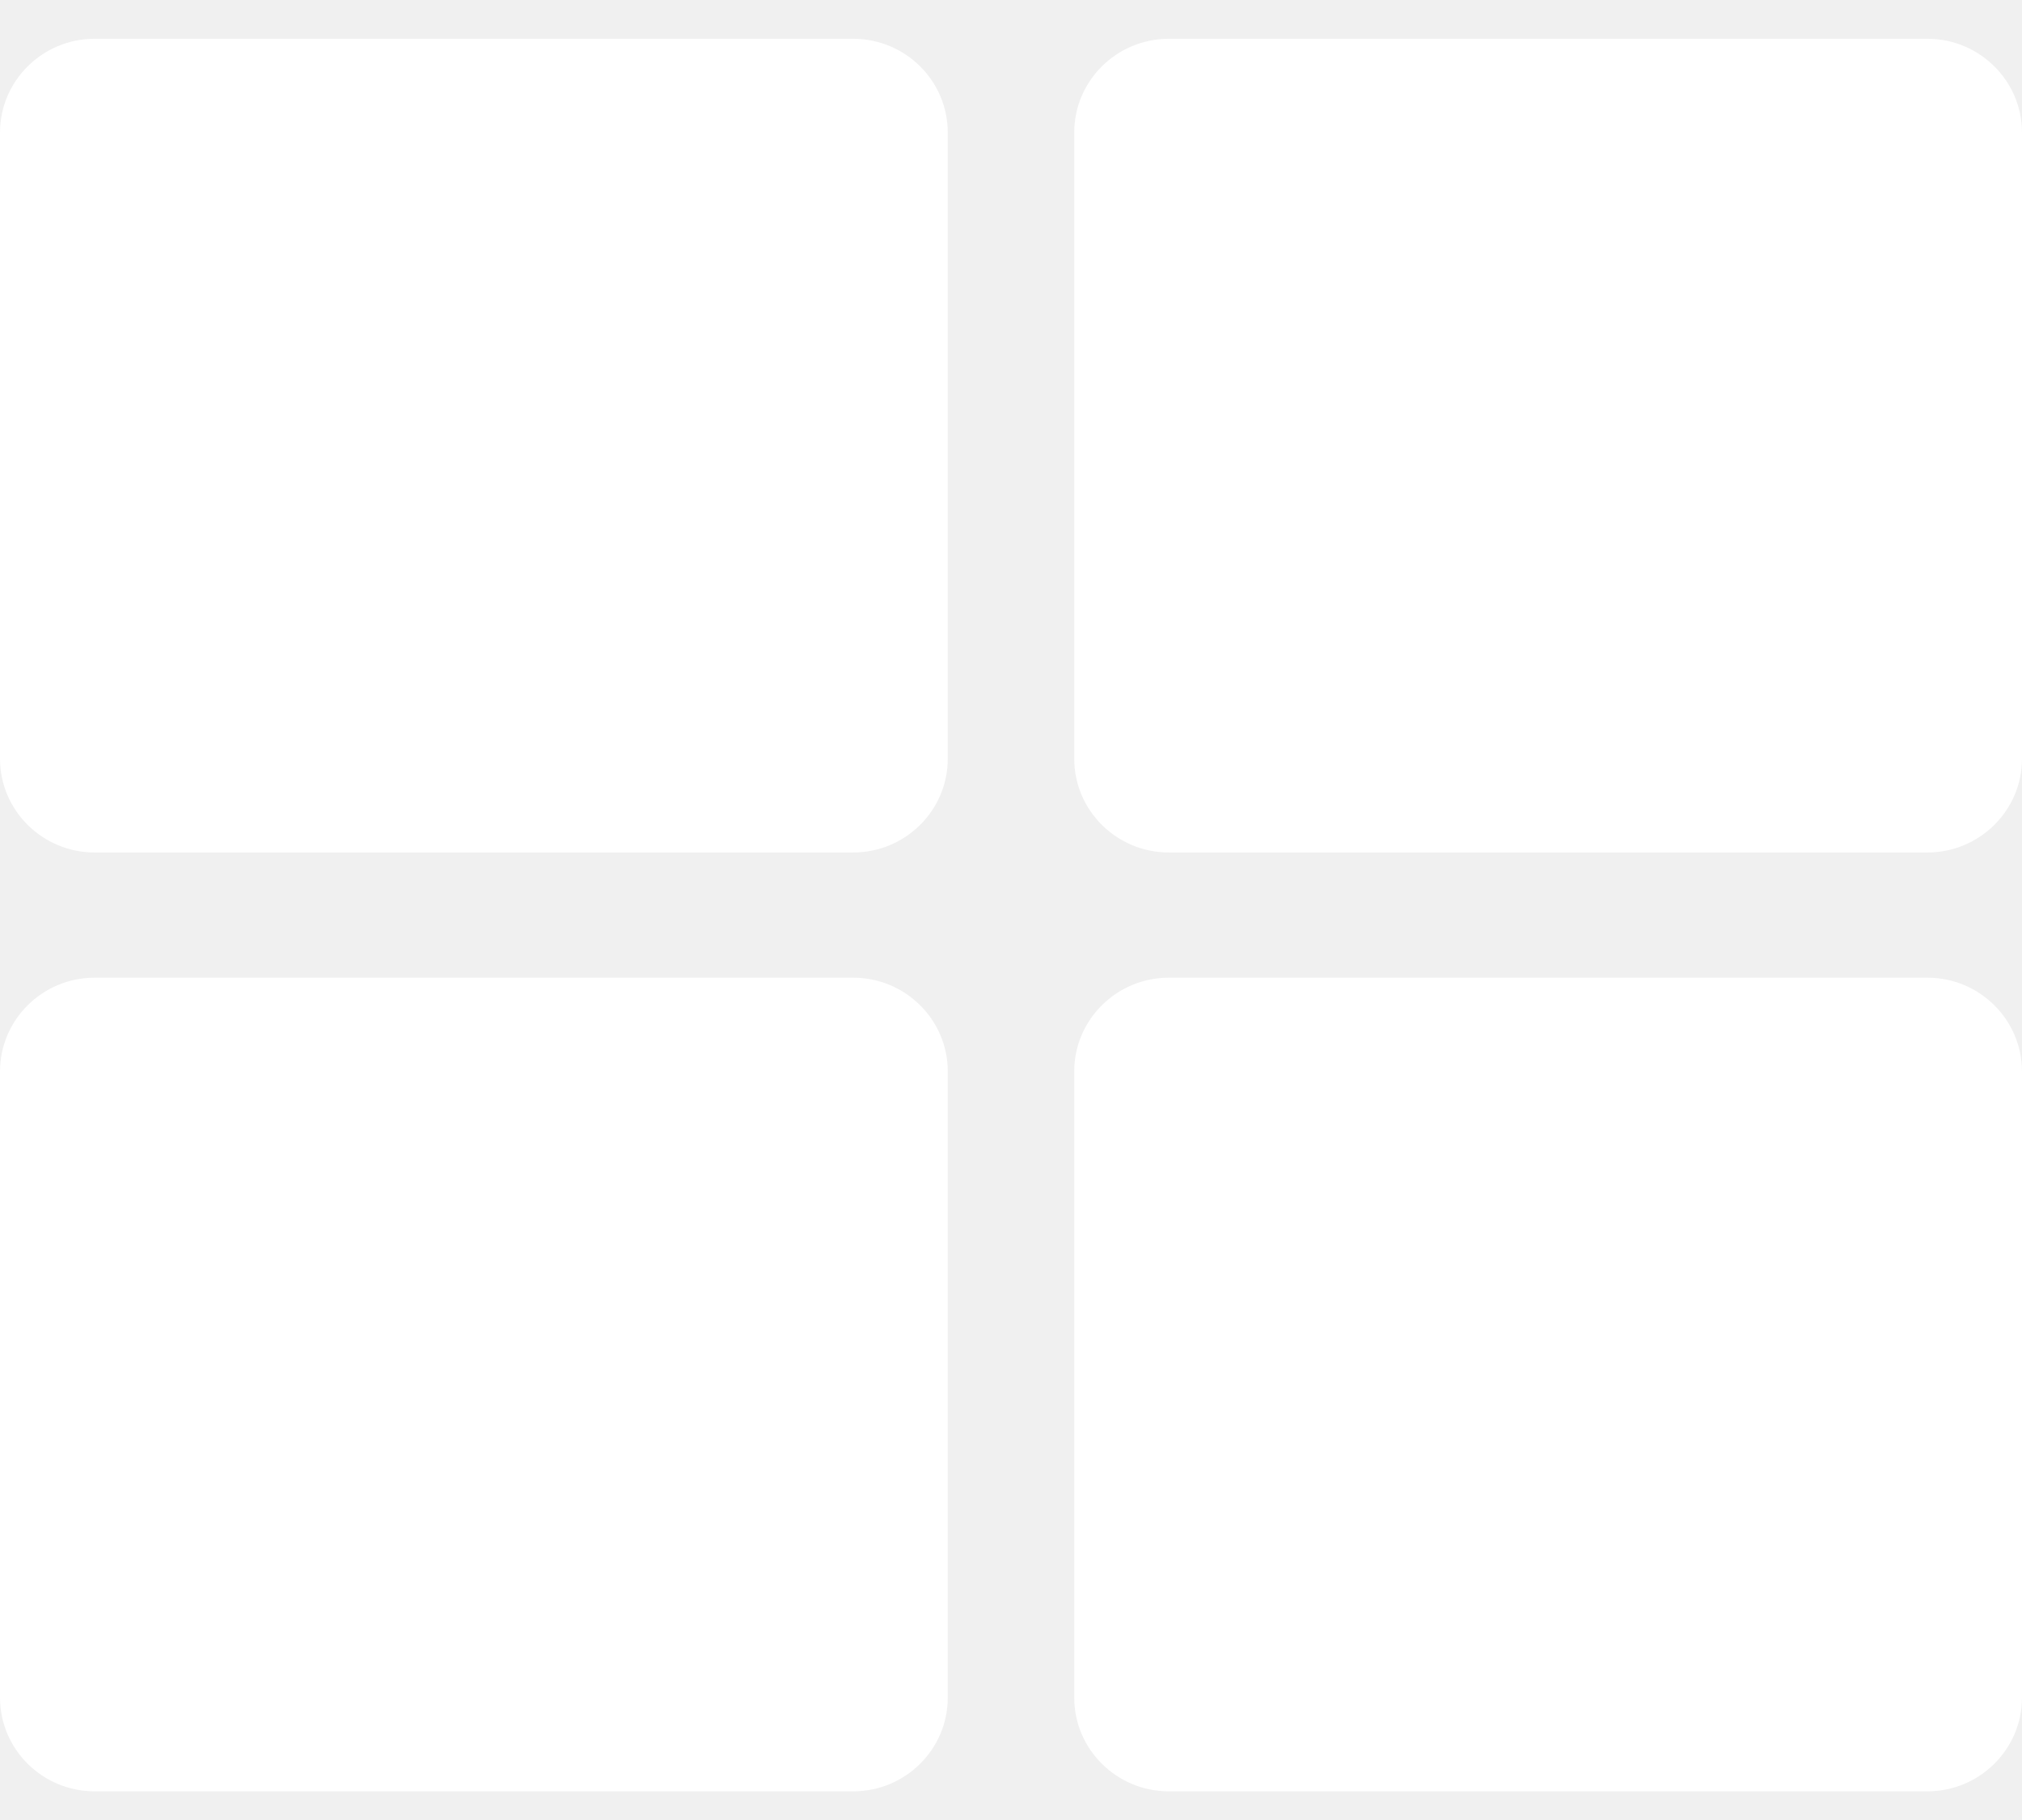
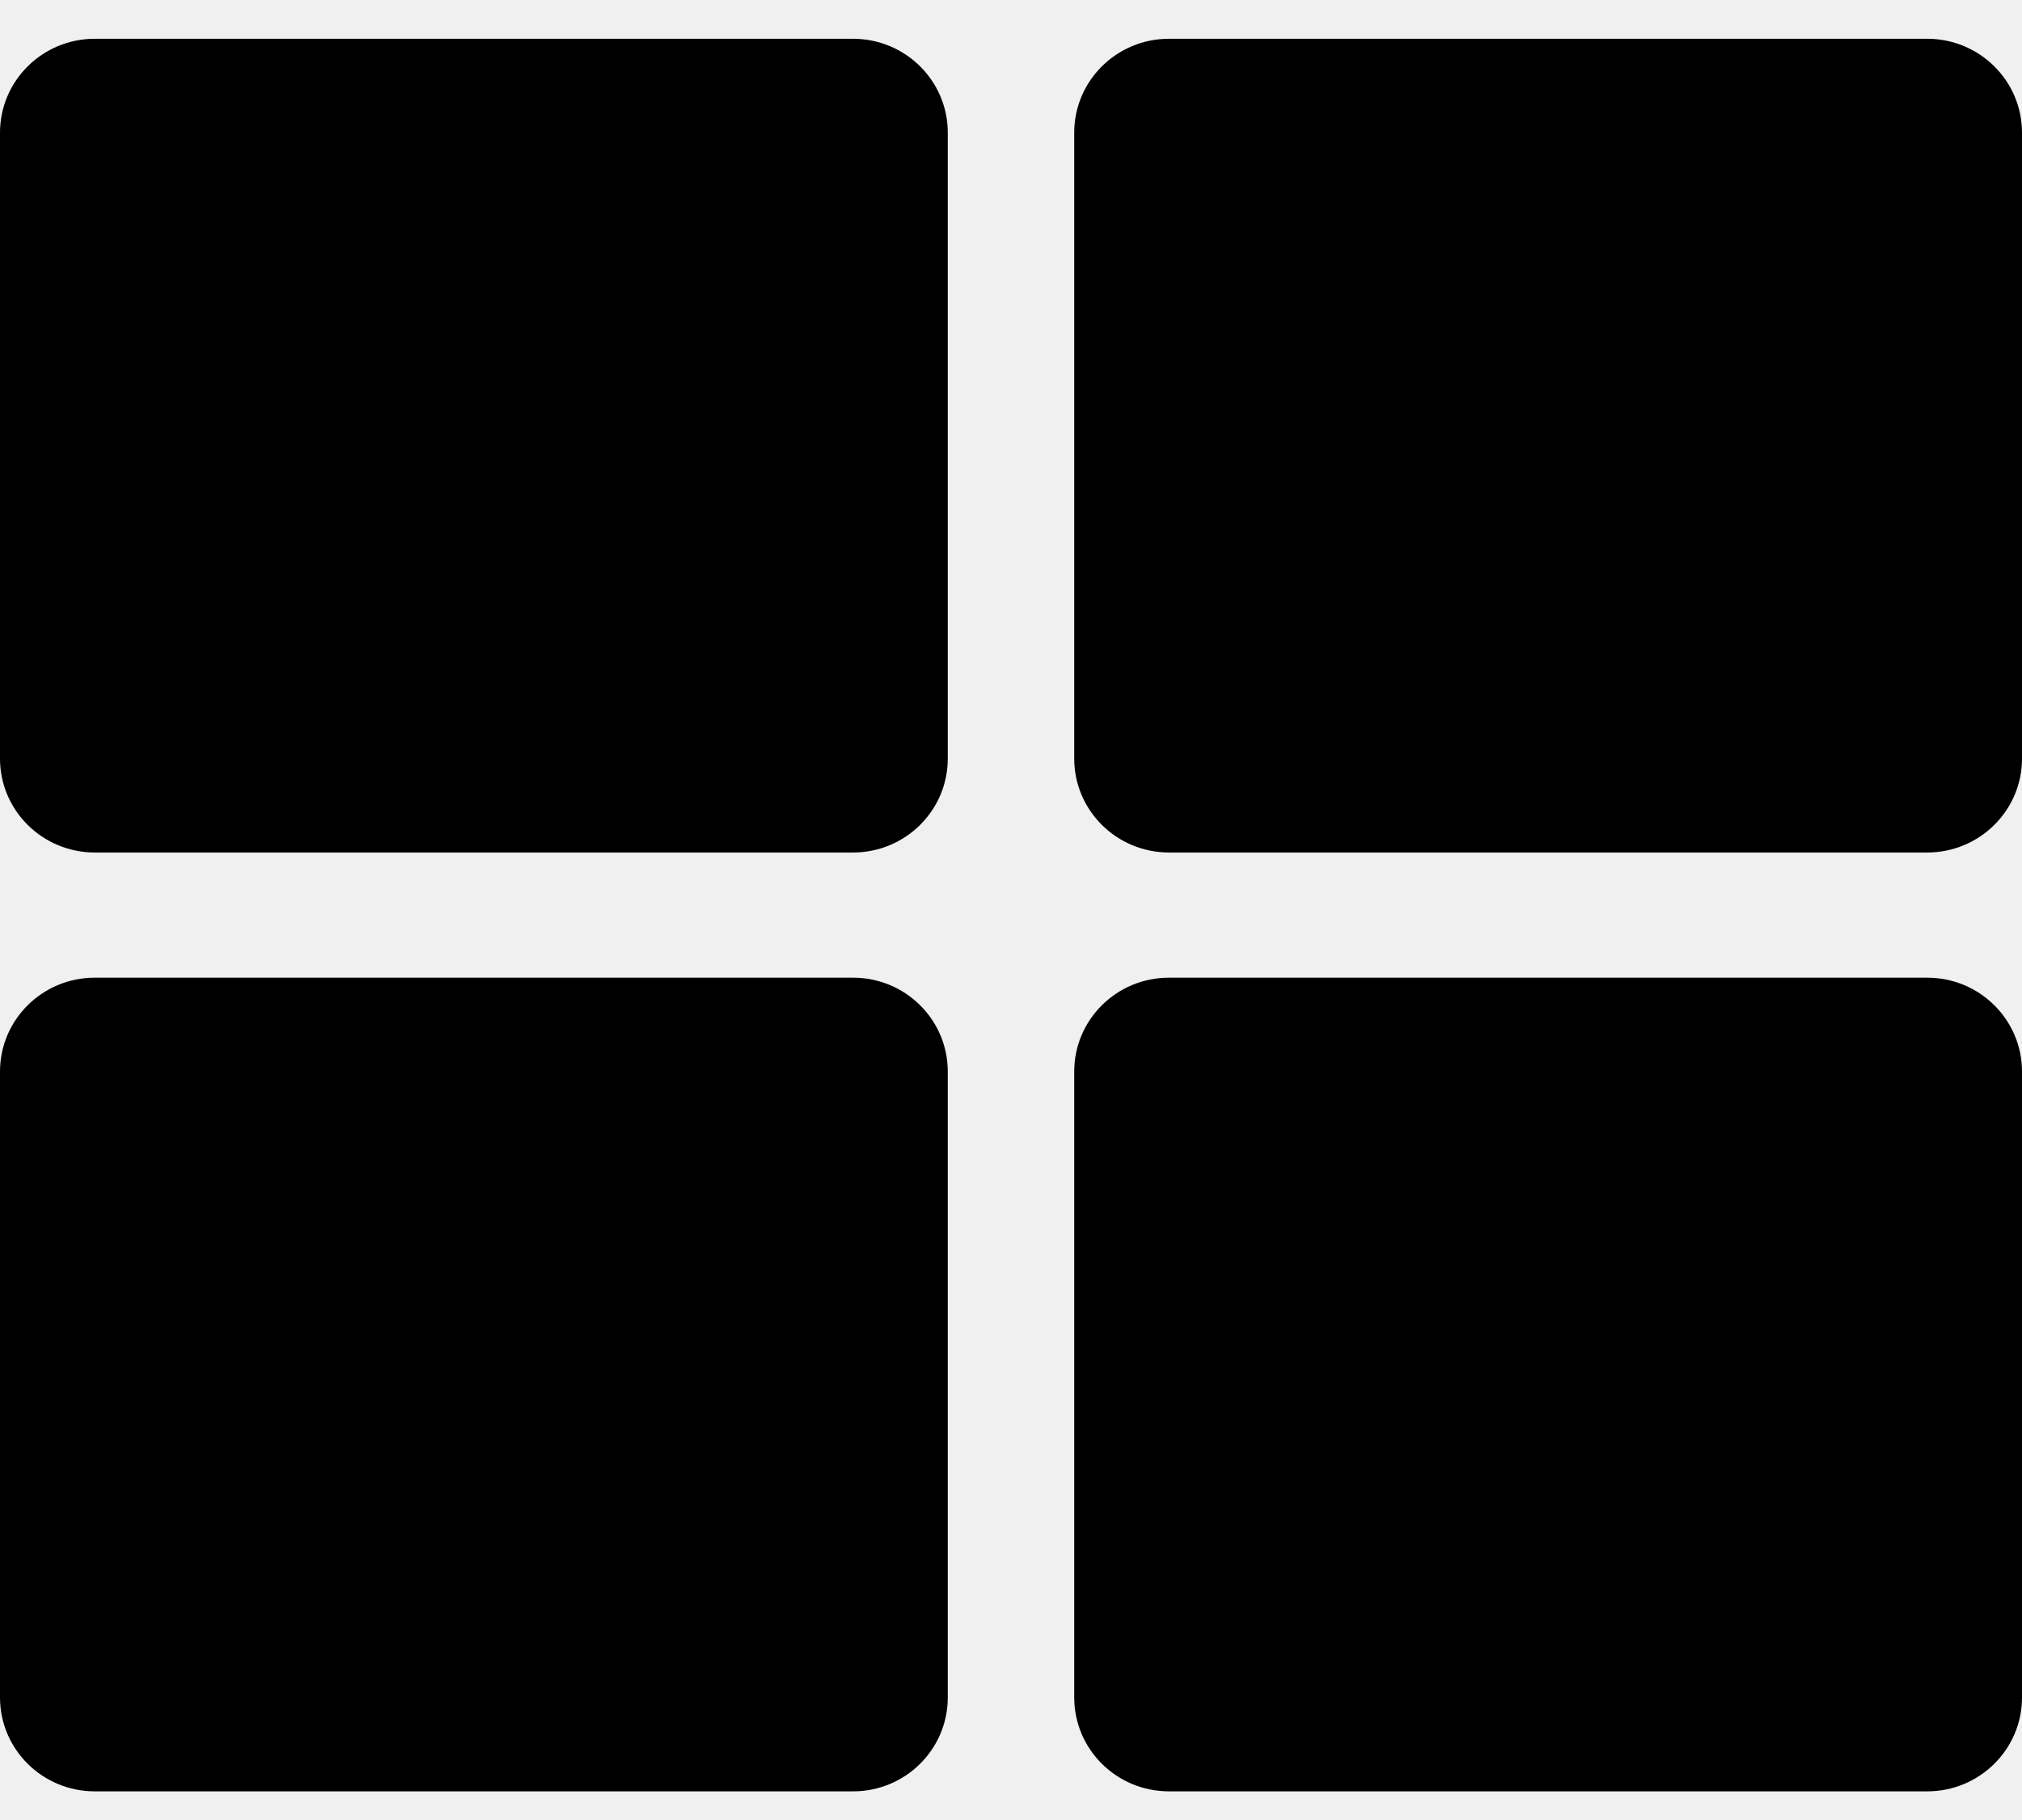
- <svg xmlns="http://www.w3.org/2000/svg" width="30" height="27" viewBox="0 0 30 27" fill="none">
-   <path d="M17.344 0.575H28.594C29.37 0.575 30 1.199 30 1.968V11.254C30 12.023 29.37 12.647 28.594 12.647H17.344C16.567 12.647 15.938 12.023 15.938 11.254V1.968C15.938 1.199 16.567 0.575 17.344 0.575ZM12.656 0.575H1.406C0.63 0.575 0 1.199 0 1.968V11.254C0 12.023 0.63 12.647 1.406 12.647H12.656C13.433 12.647 14.062 12.023 14.062 11.254V1.968C14.062 1.199 13.433 0.575 12.656 0.575ZM0 15.897V25.182C0 25.952 0.63 26.575 1.406 26.575H12.656C13.433 26.575 14.062 25.952 14.062 25.182V15.897C14.062 15.127 13.433 14.504 12.656 14.504H1.406C0.63 14.504 0 15.127 0 15.897ZM17.344 26.575H28.594C29.37 26.575 30 25.952 30 25.182V15.897C30 15.127 29.37 14.504 28.594 14.504H17.344C16.567 14.504 15.938 15.127 15.938 15.897V25.182C15.938 25.952 16.567 26.575 17.344 26.575Z" fill="white" />
+ <svg xmlns="http://www.w3.org/2000/svg" width="30" height="27" viewBox="0 0 30 27">
+   <path d="M17.344 0.575H28.594C29.37 0.575 30 1.199 30 1.968V11.254C30 12.023 29.37 12.647 28.594 12.647H17.344C16.567 12.647 15.938 12.023 15.938 11.254V1.968C15.938 1.199 16.567 0.575 17.344 0.575ZM12.656 0.575H1.406C0.63 0.575 0 1.199 0 1.968V11.254C0 12.023 0.63 12.647 1.406 12.647H12.656C13.433 12.647 14.062 12.023 14.062 11.254V1.968C14.062 1.199 13.433 0.575 12.656 0.575ZM0 15.897V25.182C0 25.952 0.63 26.575 1.406 26.575H12.656C13.433 26.575 14.062 25.952 14.062 25.182V15.897C14.062 15.127 13.433 14.504 12.656 14.504H1.406C0.63 14.504 0 15.127 0 15.897ZM17.344 26.575H28.594C29.37 26.575 30 25.952 30 25.182V15.897C30 15.127 29.37 14.504 28.594 14.504H17.344C16.567 14.504 15.938 15.127 15.938 15.897V25.182C15.938 25.952 16.567 26.575 17.344 26.575Z" />
</svg>
